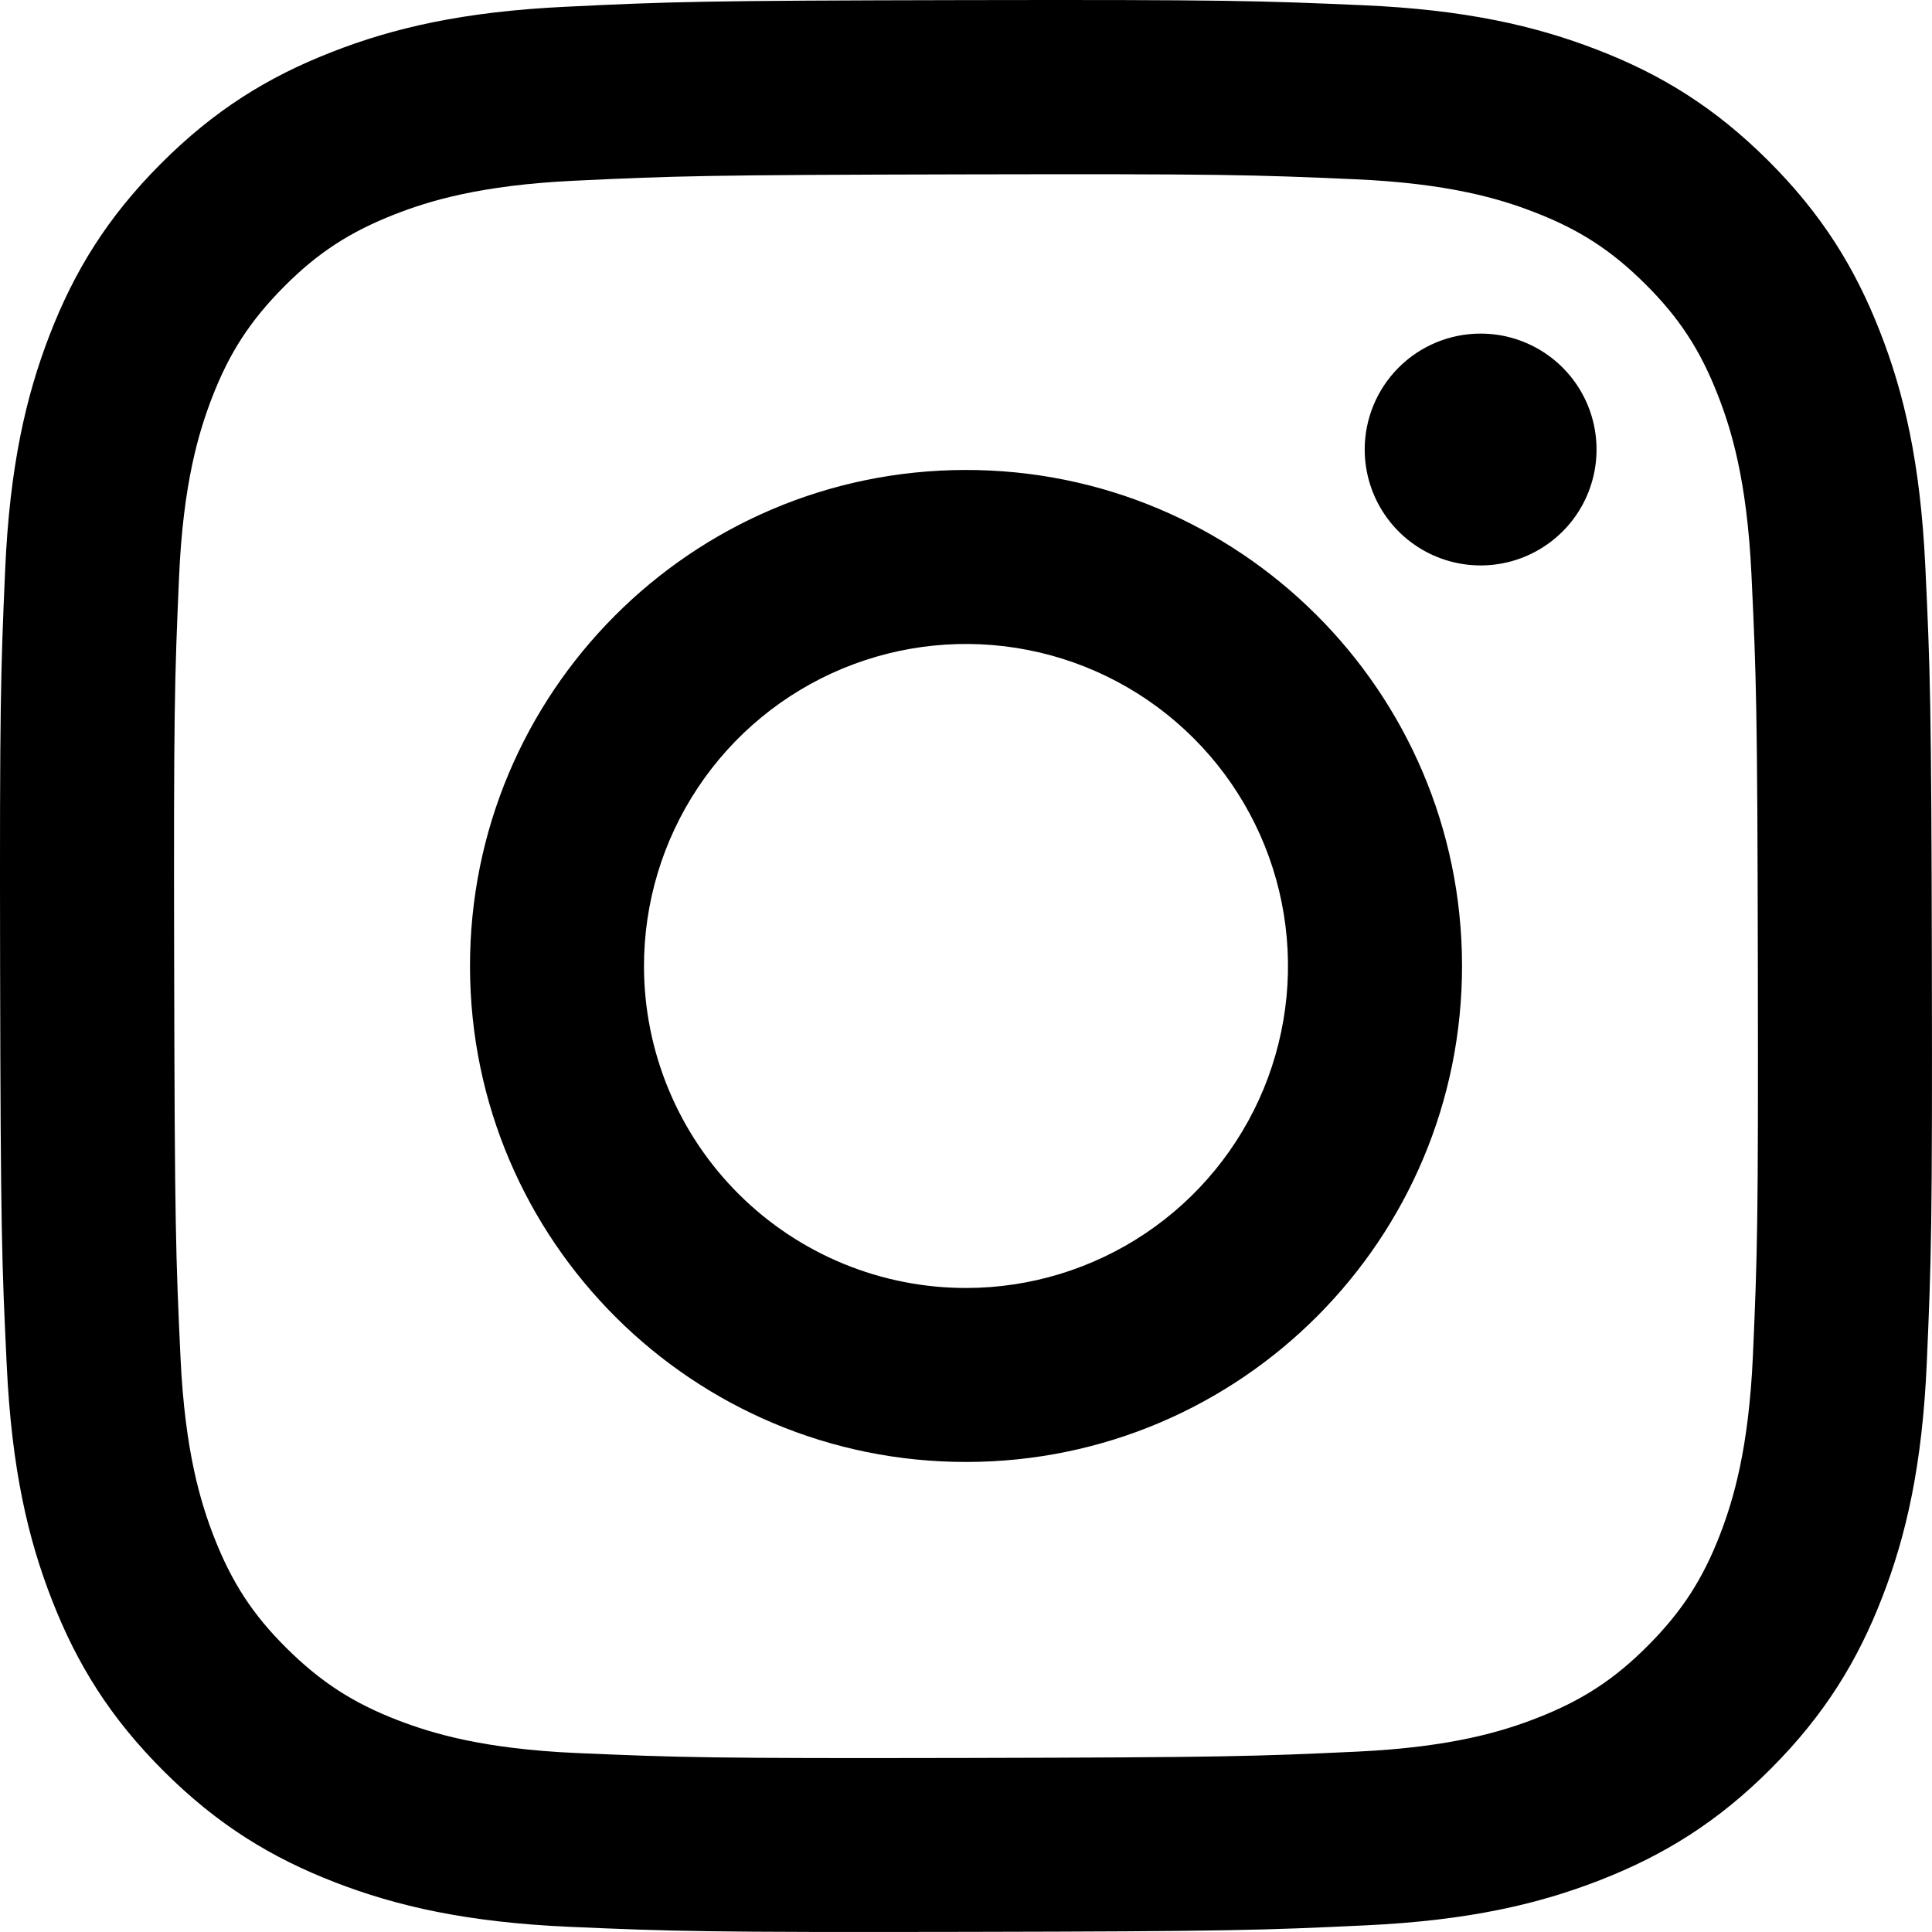
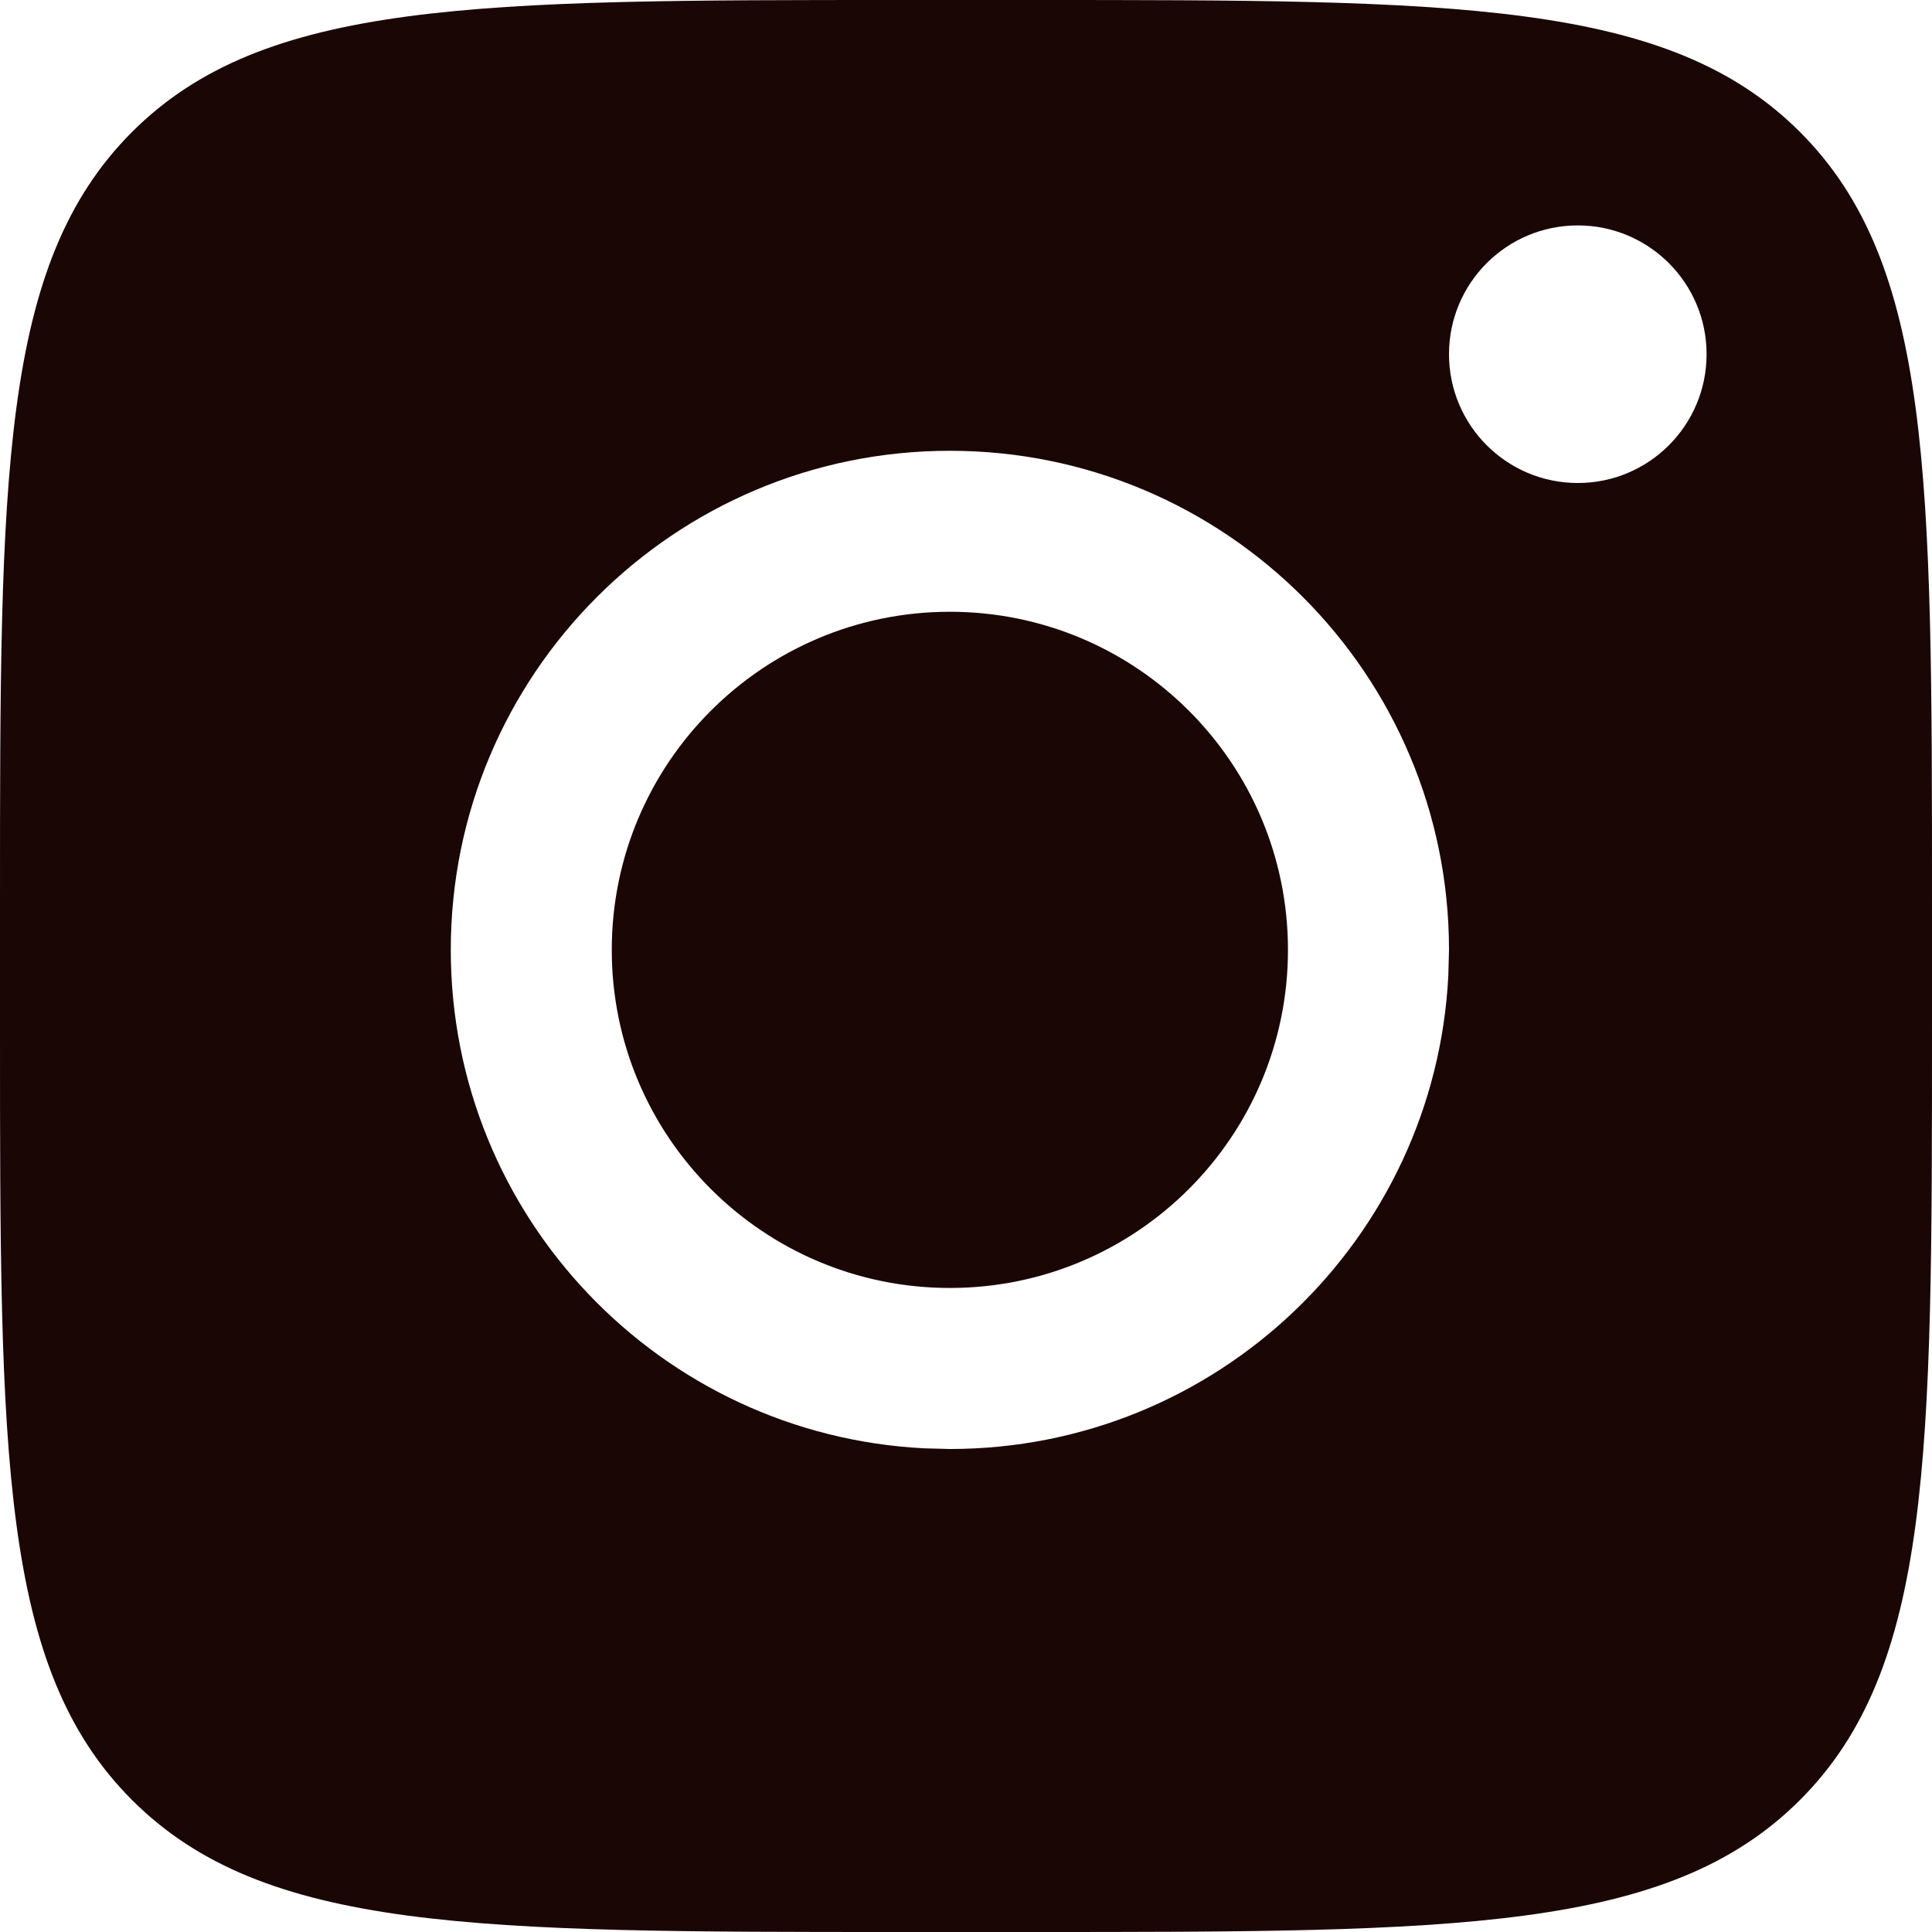
- <svg xmlns="http://www.w3.org/2000/svg" width="55" height="55" viewBox="0 0 55 55" fill="none">
-   <path d="M16.111 0.192C13.185 0.33 11.187 0.797 9.44 1.484C7.632 2.188 6.1 3.134 4.575 4.664C3.05 6.194 2.111 7.727 1.412 9.538C0.735 11.289 0.276 13.288 0.147 16.216C0.018 19.144 -0.011 20.085 0.003 27.553C0.018 35.02 0.051 35.957 0.193 38.89C0.332 41.816 0.798 43.813 1.484 45.561C2.19 47.369 3.134 48.9 4.665 50.425C6.195 51.951 7.728 52.887 9.543 53.588C11.291 54.264 13.292 54.725 16.219 54.853C19.146 54.981 20.088 55.011 27.554 54.996C35.02 54.982 35.96 54.949 38.893 54.81C41.826 54.671 43.813 54.202 45.561 53.519C47.369 52.812 48.902 51.869 50.426 50.338C51.95 48.807 52.888 47.272 53.587 45.461C54.265 43.712 54.725 41.711 54.852 38.786C54.98 35.851 55.011 34.914 54.996 27.447C54.982 19.98 54.948 19.044 54.809 16.111C54.67 13.179 54.204 11.187 53.518 9.439C52.812 7.631 51.868 6.1 50.338 4.574C48.808 3.048 47.273 2.11 45.461 1.413C43.711 0.736 41.712 0.274 38.785 0.148C35.858 0.021 34.916 -0.011 27.447 0.003C19.979 0.017 19.044 0.049 16.111 0.192ZM16.432 49.906C13.751 49.789 12.295 49.344 11.325 48.971C10.04 48.476 9.125 47.877 8.158 46.92C7.191 45.962 6.597 45.044 6.095 43.762C5.718 42.791 5.265 41.337 5.139 38.656C5.003 35.758 4.974 34.888 4.958 27.546C4.942 20.204 4.97 19.335 5.097 16.436C5.212 13.757 5.66 12.3 6.032 11.33C6.527 10.043 7.124 9.13 8.083 8.163C9.043 7.197 9.959 6.602 11.242 6.1C12.211 5.722 13.665 5.272 16.346 5.145C19.246 5.007 20.115 4.98 27.456 4.964C34.796 4.948 35.667 4.975 38.569 5.103C41.248 5.219 42.706 5.663 43.674 6.038C44.96 6.533 45.874 7.127 46.841 8.089C47.807 9.05 48.403 9.963 48.904 11.248C49.283 12.215 49.733 13.668 49.86 16.35C49.998 19.25 50.029 20.12 50.042 27.46C50.056 34.8 50.03 35.672 49.903 38.57C49.785 41.252 49.341 42.708 48.968 43.679C48.473 44.963 47.876 45.879 46.916 46.845C45.955 47.811 45.041 48.406 43.757 48.907C42.789 49.285 41.333 49.736 38.655 49.864C35.755 50 34.886 50.029 27.542 50.045C20.199 50.061 19.332 50.031 16.432 49.906M38.85 12.802C38.852 13.455 39.046 14.093 39.41 14.635C39.773 15.177 40.289 15.599 40.893 15.848C41.496 16.096 42.16 16.161 42.8 16.032C43.44 15.904 44.027 15.588 44.488 15.126C44.949 14.664 45.262 14.075 45.388 13.434C45.514 12.794 45.448 12.13 45.197 11.528C44.946 10.925 44.522 10.411 43.978 10.049C43.435 9.688 42.797 9.495 42.144 9.497C41.269 9.498 40.43 9.848 39.813 10.467C39.195 11.087 38.849 11.927 38.85 12.802ZM13.38 27.527C13.395 35.326 19.729 41.634 27.526 41.619C35.324 41.605 41.636 35.271 41.621 27.472C41.606 19.673 35.271 13.364 27.473 13.379C19.674 13.395 13.365 19.729 13.38 27.527ZM18.333 27.517C18.33 25.704 18.864 23.931 19.868 22.422C20.872 20.912 22.302 19.734 23.975 19.037C25.649 18.34 27.492 18.155 29.271 18.505C31.049 18.855 32.685 19.725 33.969 21.005C35.254 22.284 36.13 23.916 36.487 25.693C36.844 27.471 36.666 29.314 35.976 30.991C35.285 32.667 34.113 34.101 32.608 35.111C31.102 36.121 29.331 36.663 27.518 36.666C26.314 36.669 25.122 36.434 24.009 35.976C22.895 35.517 21.884 34.844 21.031 33.994C20.178 33.145 19.5 32.136 19.038 31.024C18.575 29.913 18.335 28.721 18.333 27.517Z" fill="black" />
+ <svg xmlns="http://www.w3.org/2000/svg" width="40" height="40" viewBox="0 0 40 40" fill="none">
+   <path d="M21.333 0C30.133 0 34.533 -0 37.267 2.733C40 5.467 40 9.867 40 18.667V21.333C40 30.133 40 34.533 37.267 37.267C34.533 40 30.133 40 21.333 40H18.667C9.867 40 5.467 40 2.733 37.267C-0 34.533 0 30.133 0 21.333V18.667C0 9.867 -0 5.467 2.733 2.733C5.467 -0 9.867 0 18.667 0H21.333ZM19.666 9.333C13.96 9.333 9.333 13.96 9.333 19.666C9.333 25.195 13.675 29.709 19.135 29.986L19.666 30C25.195 30 29.709 25.658 29.986 20.198L30 19.666C30 13.959 25.373 9.333 19.666 9.333ZM19.666 12.666C23.532 12.666 26.666 15.8 26.666 19.666C26.666 23.532 23.532 26.666 19.666 26.666C15.8 26.666 12.666 23.532 12.666 19.666C12.666 15.8 15.8 12.666 19.666 12.666ZM32.667 4.667C31.194 4.667 30 5.86 30 7.333C30 8.806 31.194 10 32.667 10C34.14 10 35.333 8.806 35.333 7.333C35.333 5.861 34.139 4.667 32.667 4.667Z" fill="#1A0705" />
</svg>
